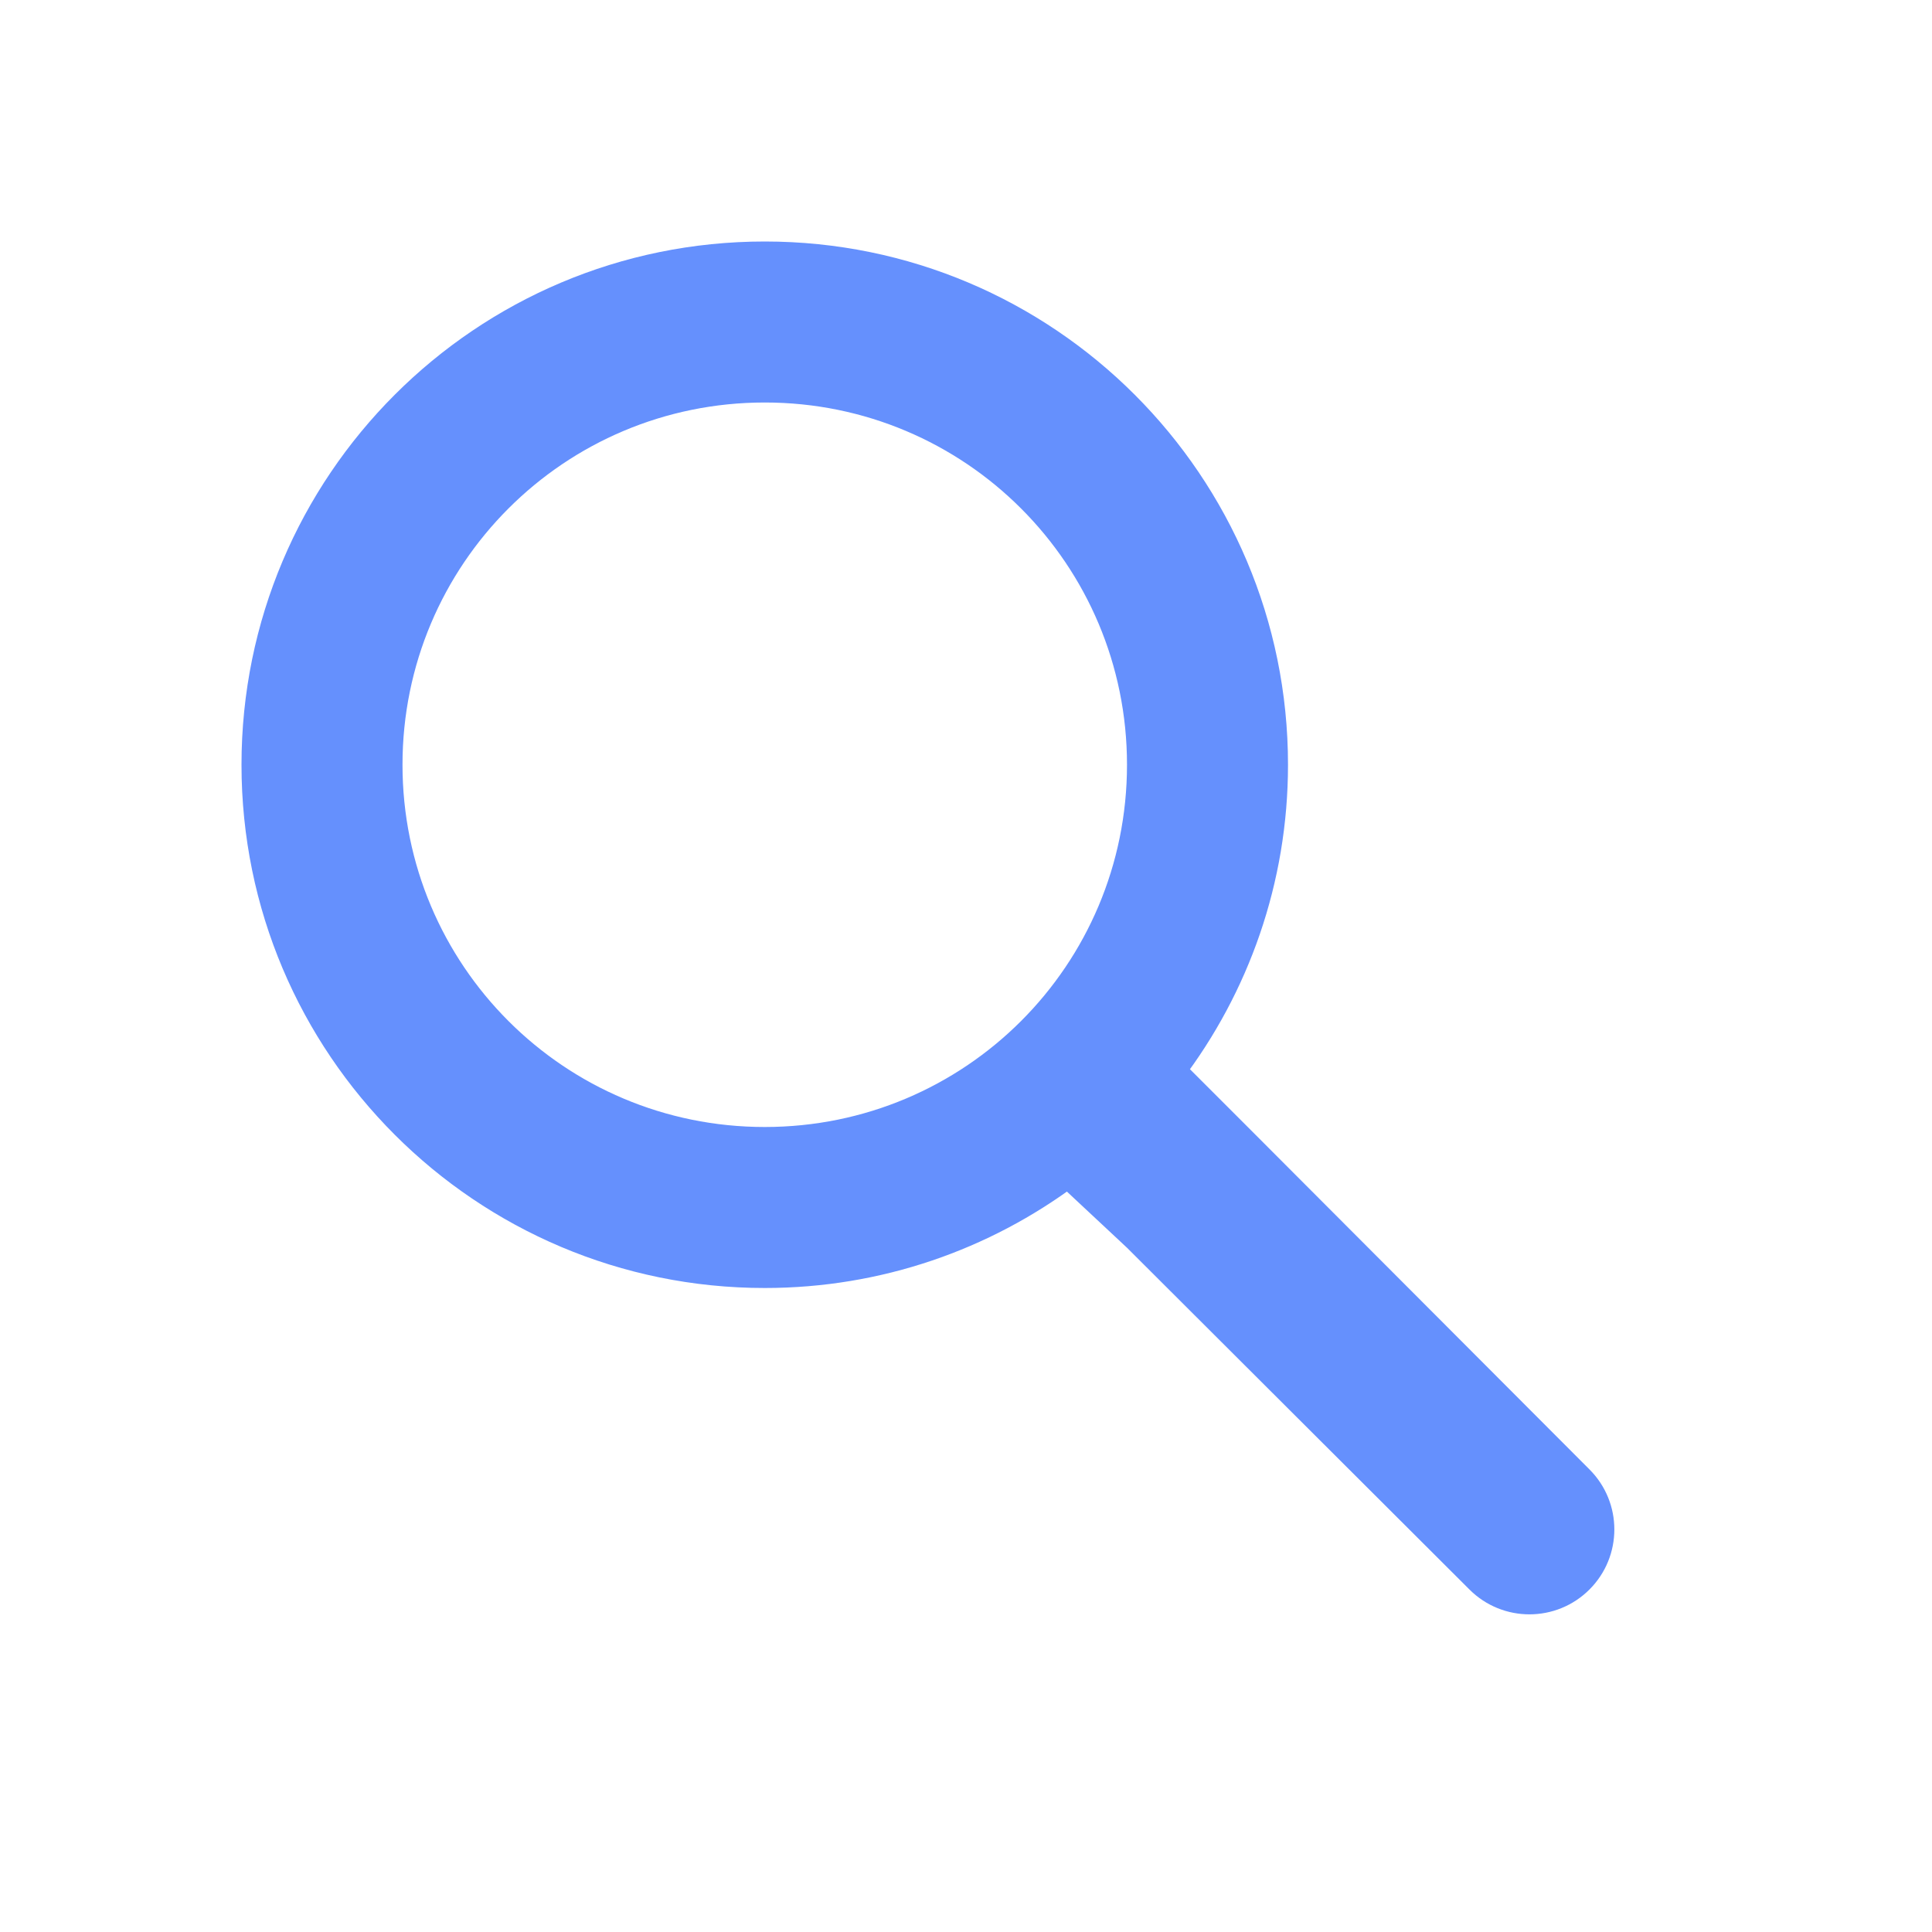
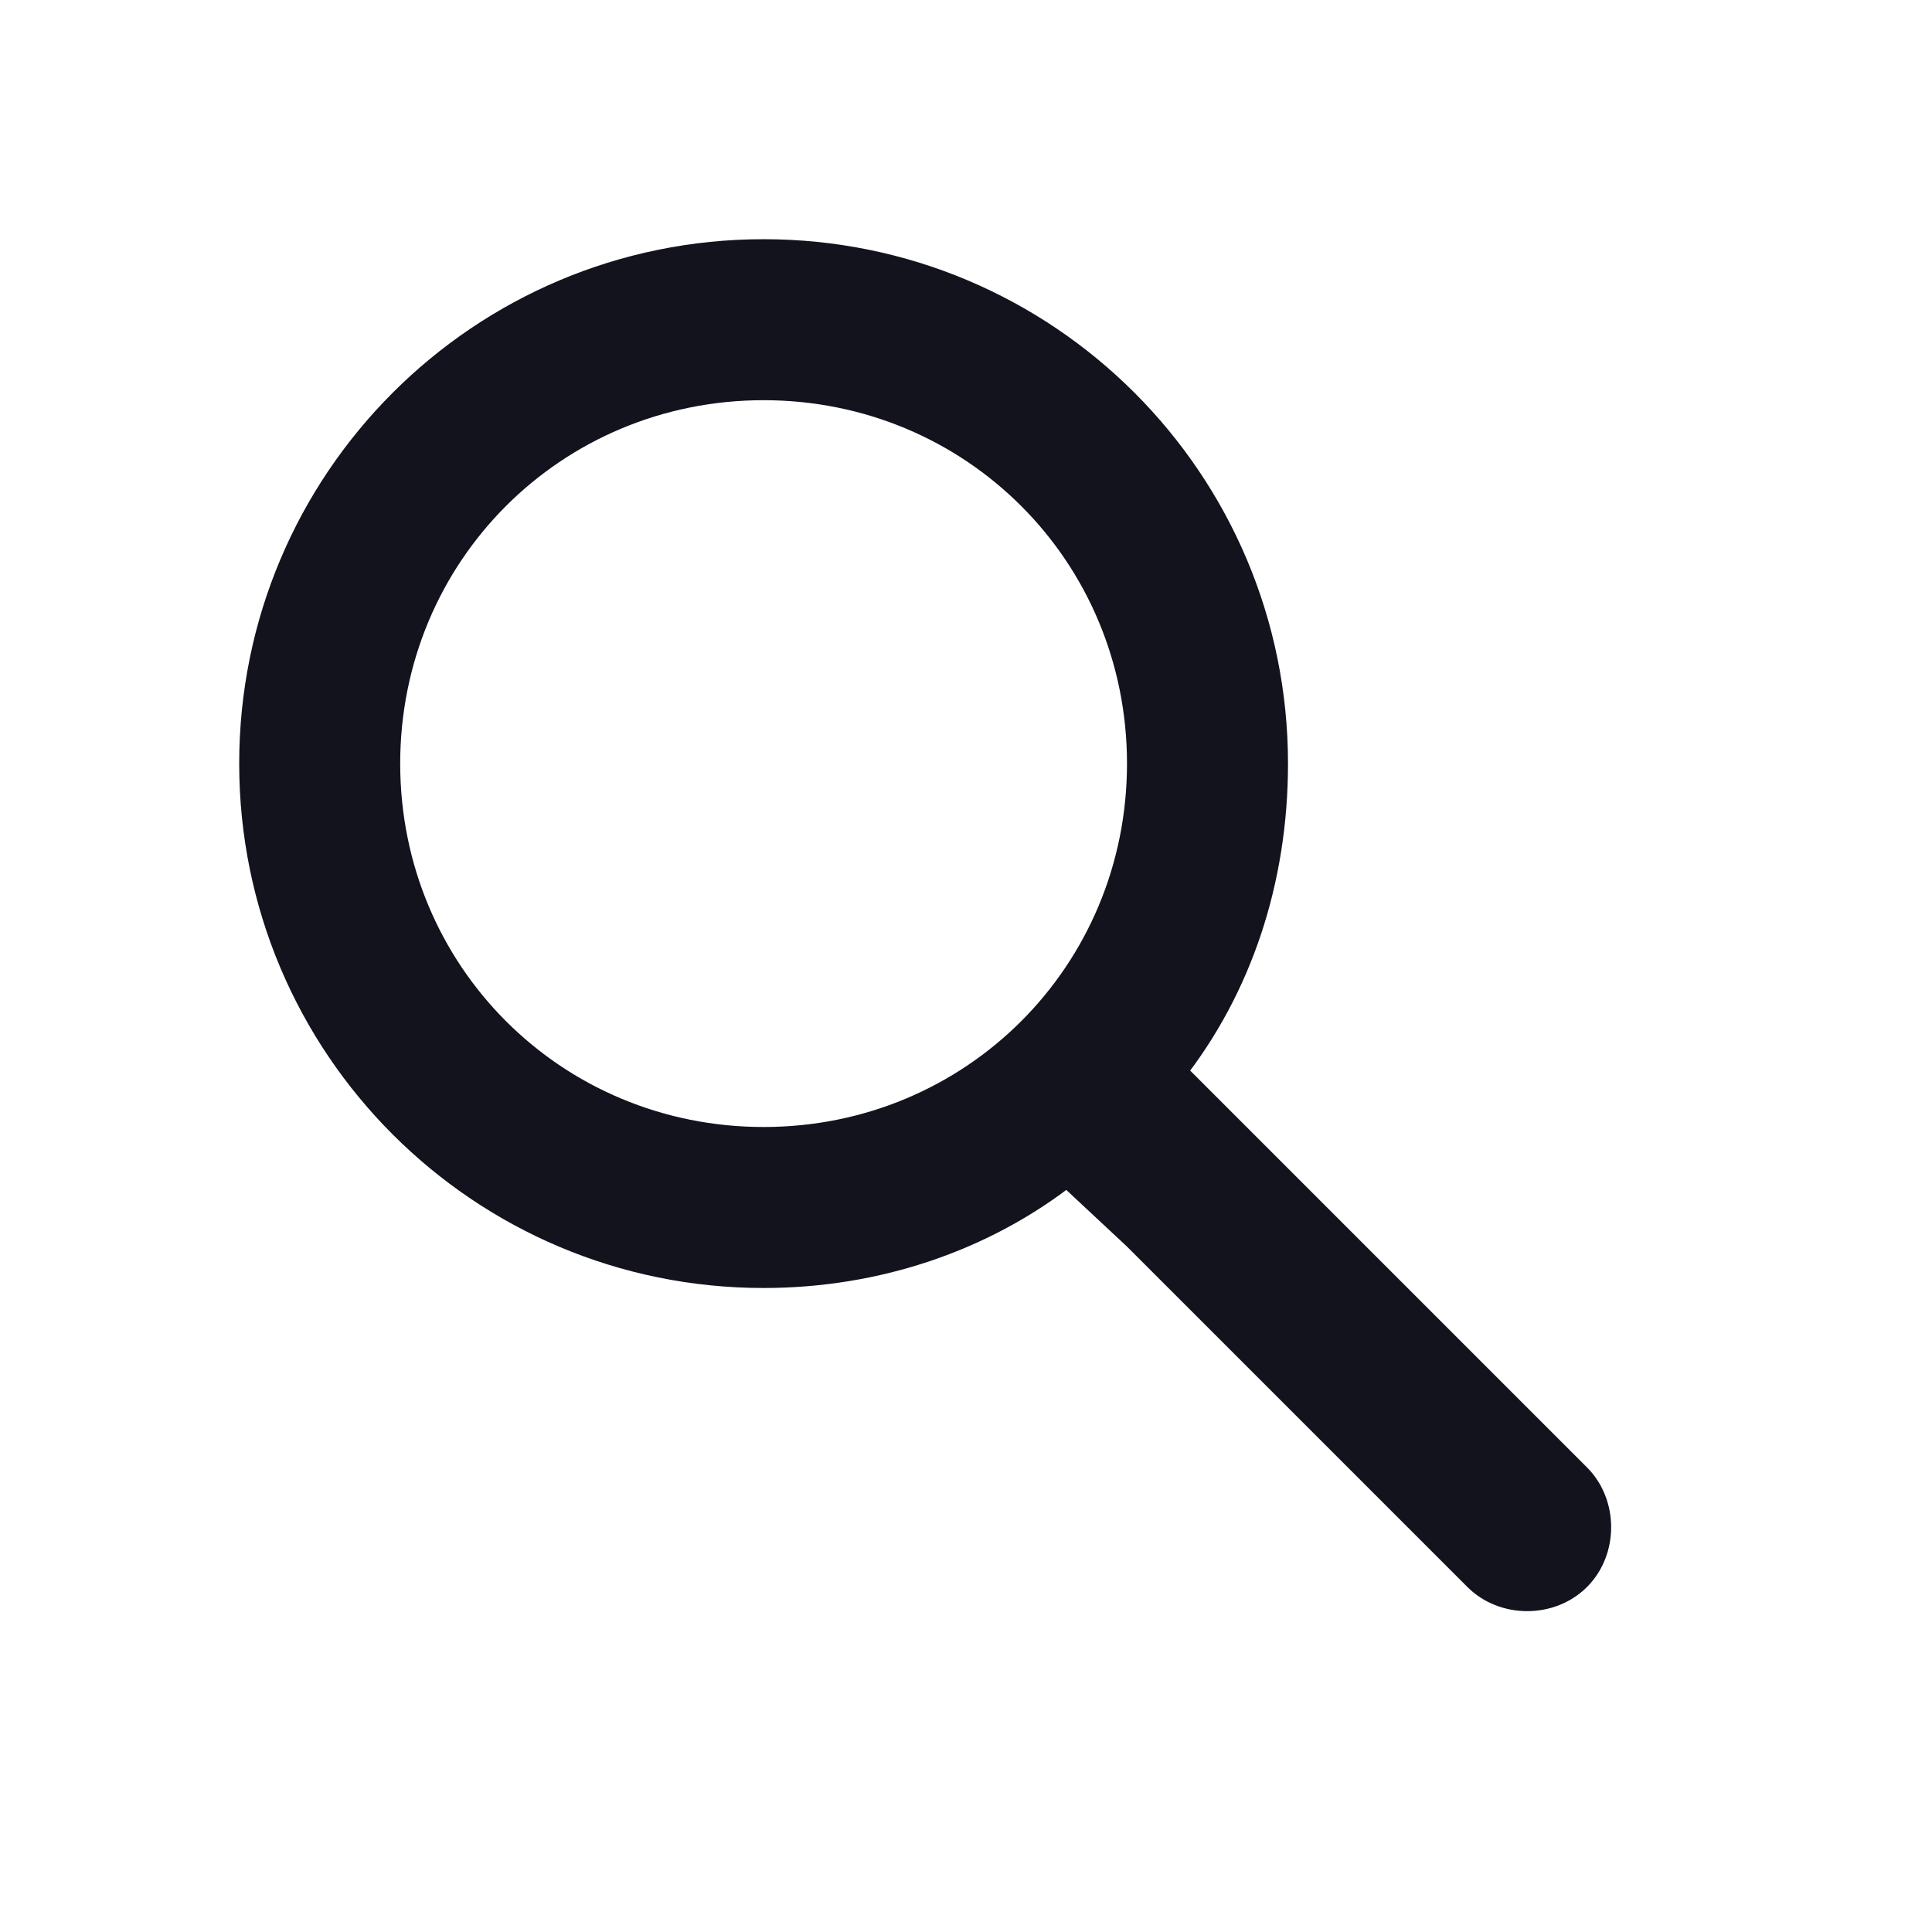
- <svg xmlns="http://www.w3.org/2000/svg" width="42" height="42" viewBox="0 0 42 42" fill="none">
-   <path d="M27.125 24.5L25.684 23.059C25.456 22.831 25.07 23.034 25.128 23.351C25.178 23.623 25.518 23.713 25.685 23.493C27.14 21.579 28 19.197 28 16.625C28 10.342 22.907 5.25 16.625 5.25C10.342 5.25 5.25 10.342 5.25 16.625C5.25 22.907 10.342 28 16.625 28C19.161 28 21.512 27.164 23.411 25.746C23.629 25.584 23.509 25.253 23.238 25.253C22.972 25.253 22.843 25.578 23.038 25.759L24.5 27.125L31.945 34.555C32.666 35.275 33.834 35.274 34.554 34.554C35.274 33.834 35.275 32.666 34.555 31.945L27.125 24.5ZM16.625 24.5C12.268 24.5 8.75 20.983 8.75 16.625C8.75 12.268 12.268 8.75 16.625 8.75C20.983 8.75 24.5 12.268 24.5 16.625C24.5 20.983 20.983 24.5 16.625 24.5Z" fill="#6590FD" />
+ <svg xmlns="http://www.w3.org/2000/svg" version="1.1" id="Layer_1" x="0px" y="0px" viewBox="0 0 42 42" style="enable-background:new 0 0 42 42;" xml:space="preserve">
+   <style type="text/css">
+ 	.st0{fill:#12131D;}
+ </style>
+   <path class="st0" d="M27.1,24.5l-1.4-1.4c-0.2-0.2-0.6,0-0.6,0.3c0,0.3,0.4,0.4,0.6,0.1c1.5-1.9,2.3-4.3,2.3-6.9  c0-6.3-5.1-11.4-11.4-11.4S5.2,10.3,5.2,16.6S10.3,28,16.6,28c2.5,0,4.9-0.8,6.8-2.3c0.2-0.2,0.1-0.5-0.2-0.5  c-0.3,0-0.4,0.3-0.2,0.5l1.5,1.4l7.4,7.4c0.7,0.7,1.9,0.7,2.6,0c0.7-0.7,0.7-1.9,0-2.6L27.1,24.5z M16.6,24.5  c-4.4,0-7.9-3.5-7.9-7.9s3.5-7.9,7.9-7.9s7.9,3.5,7.9,7.9S21,24.5,16.6,24.5z" />
</svg>
